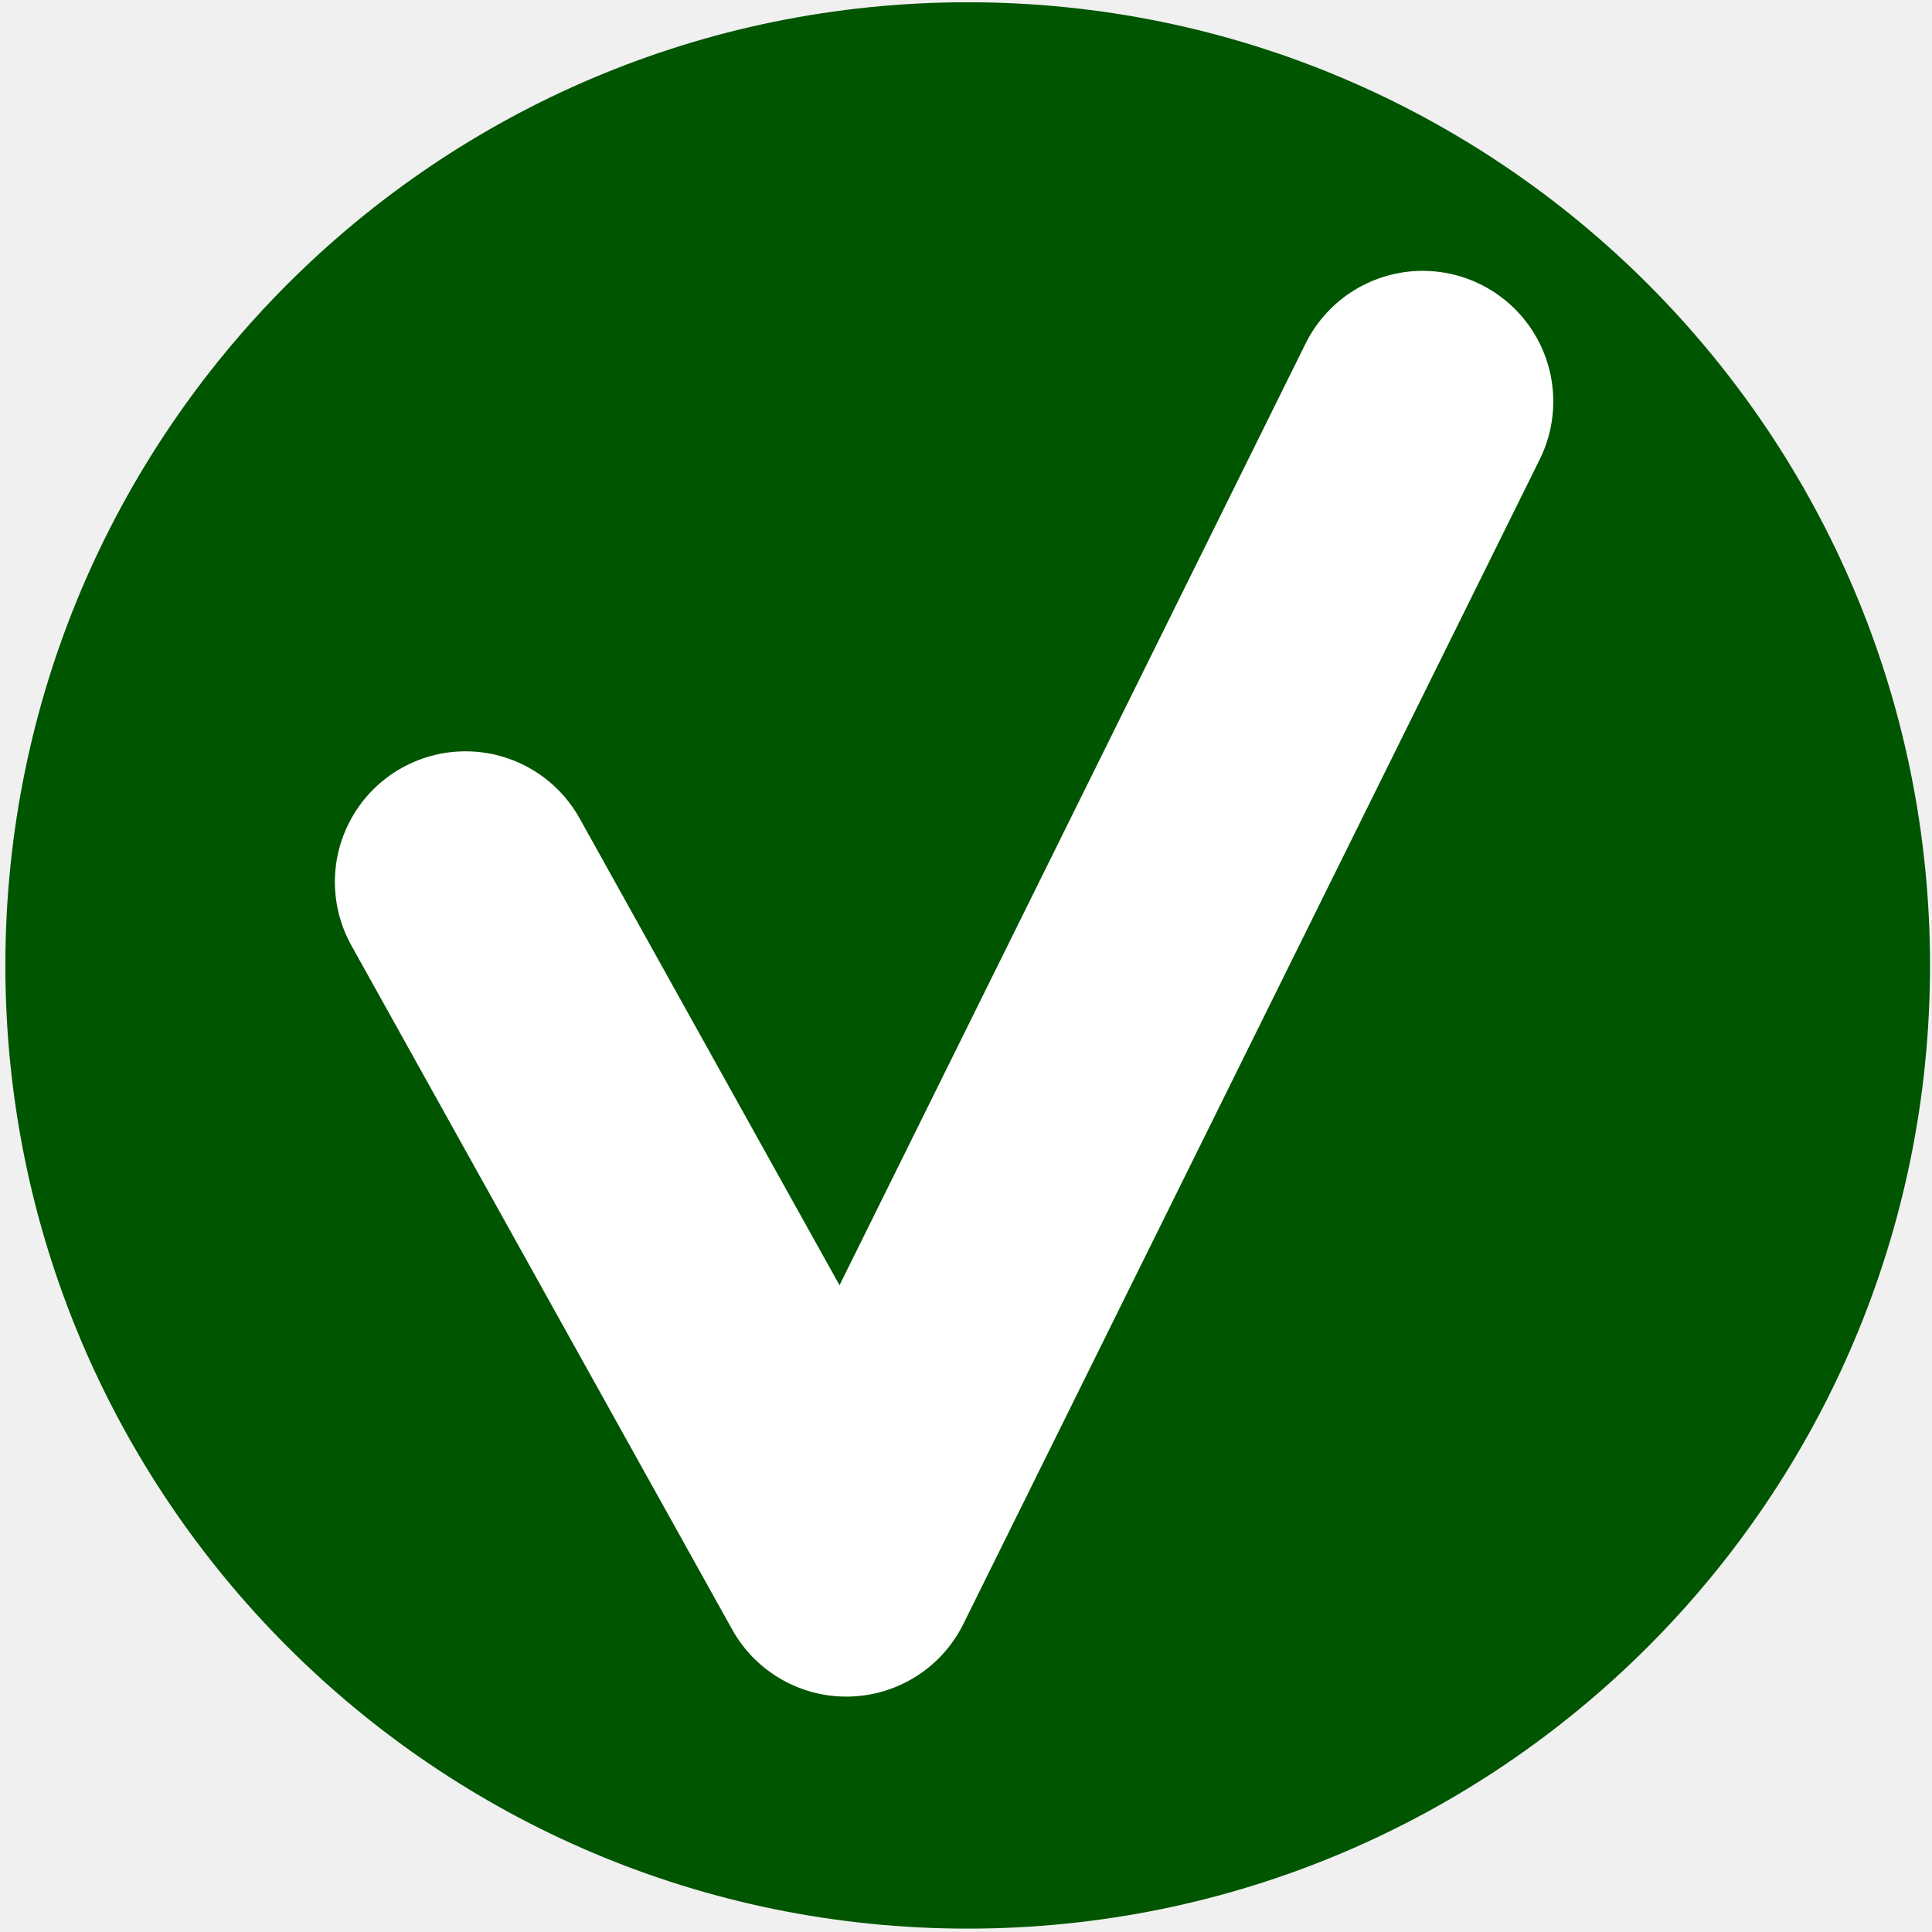
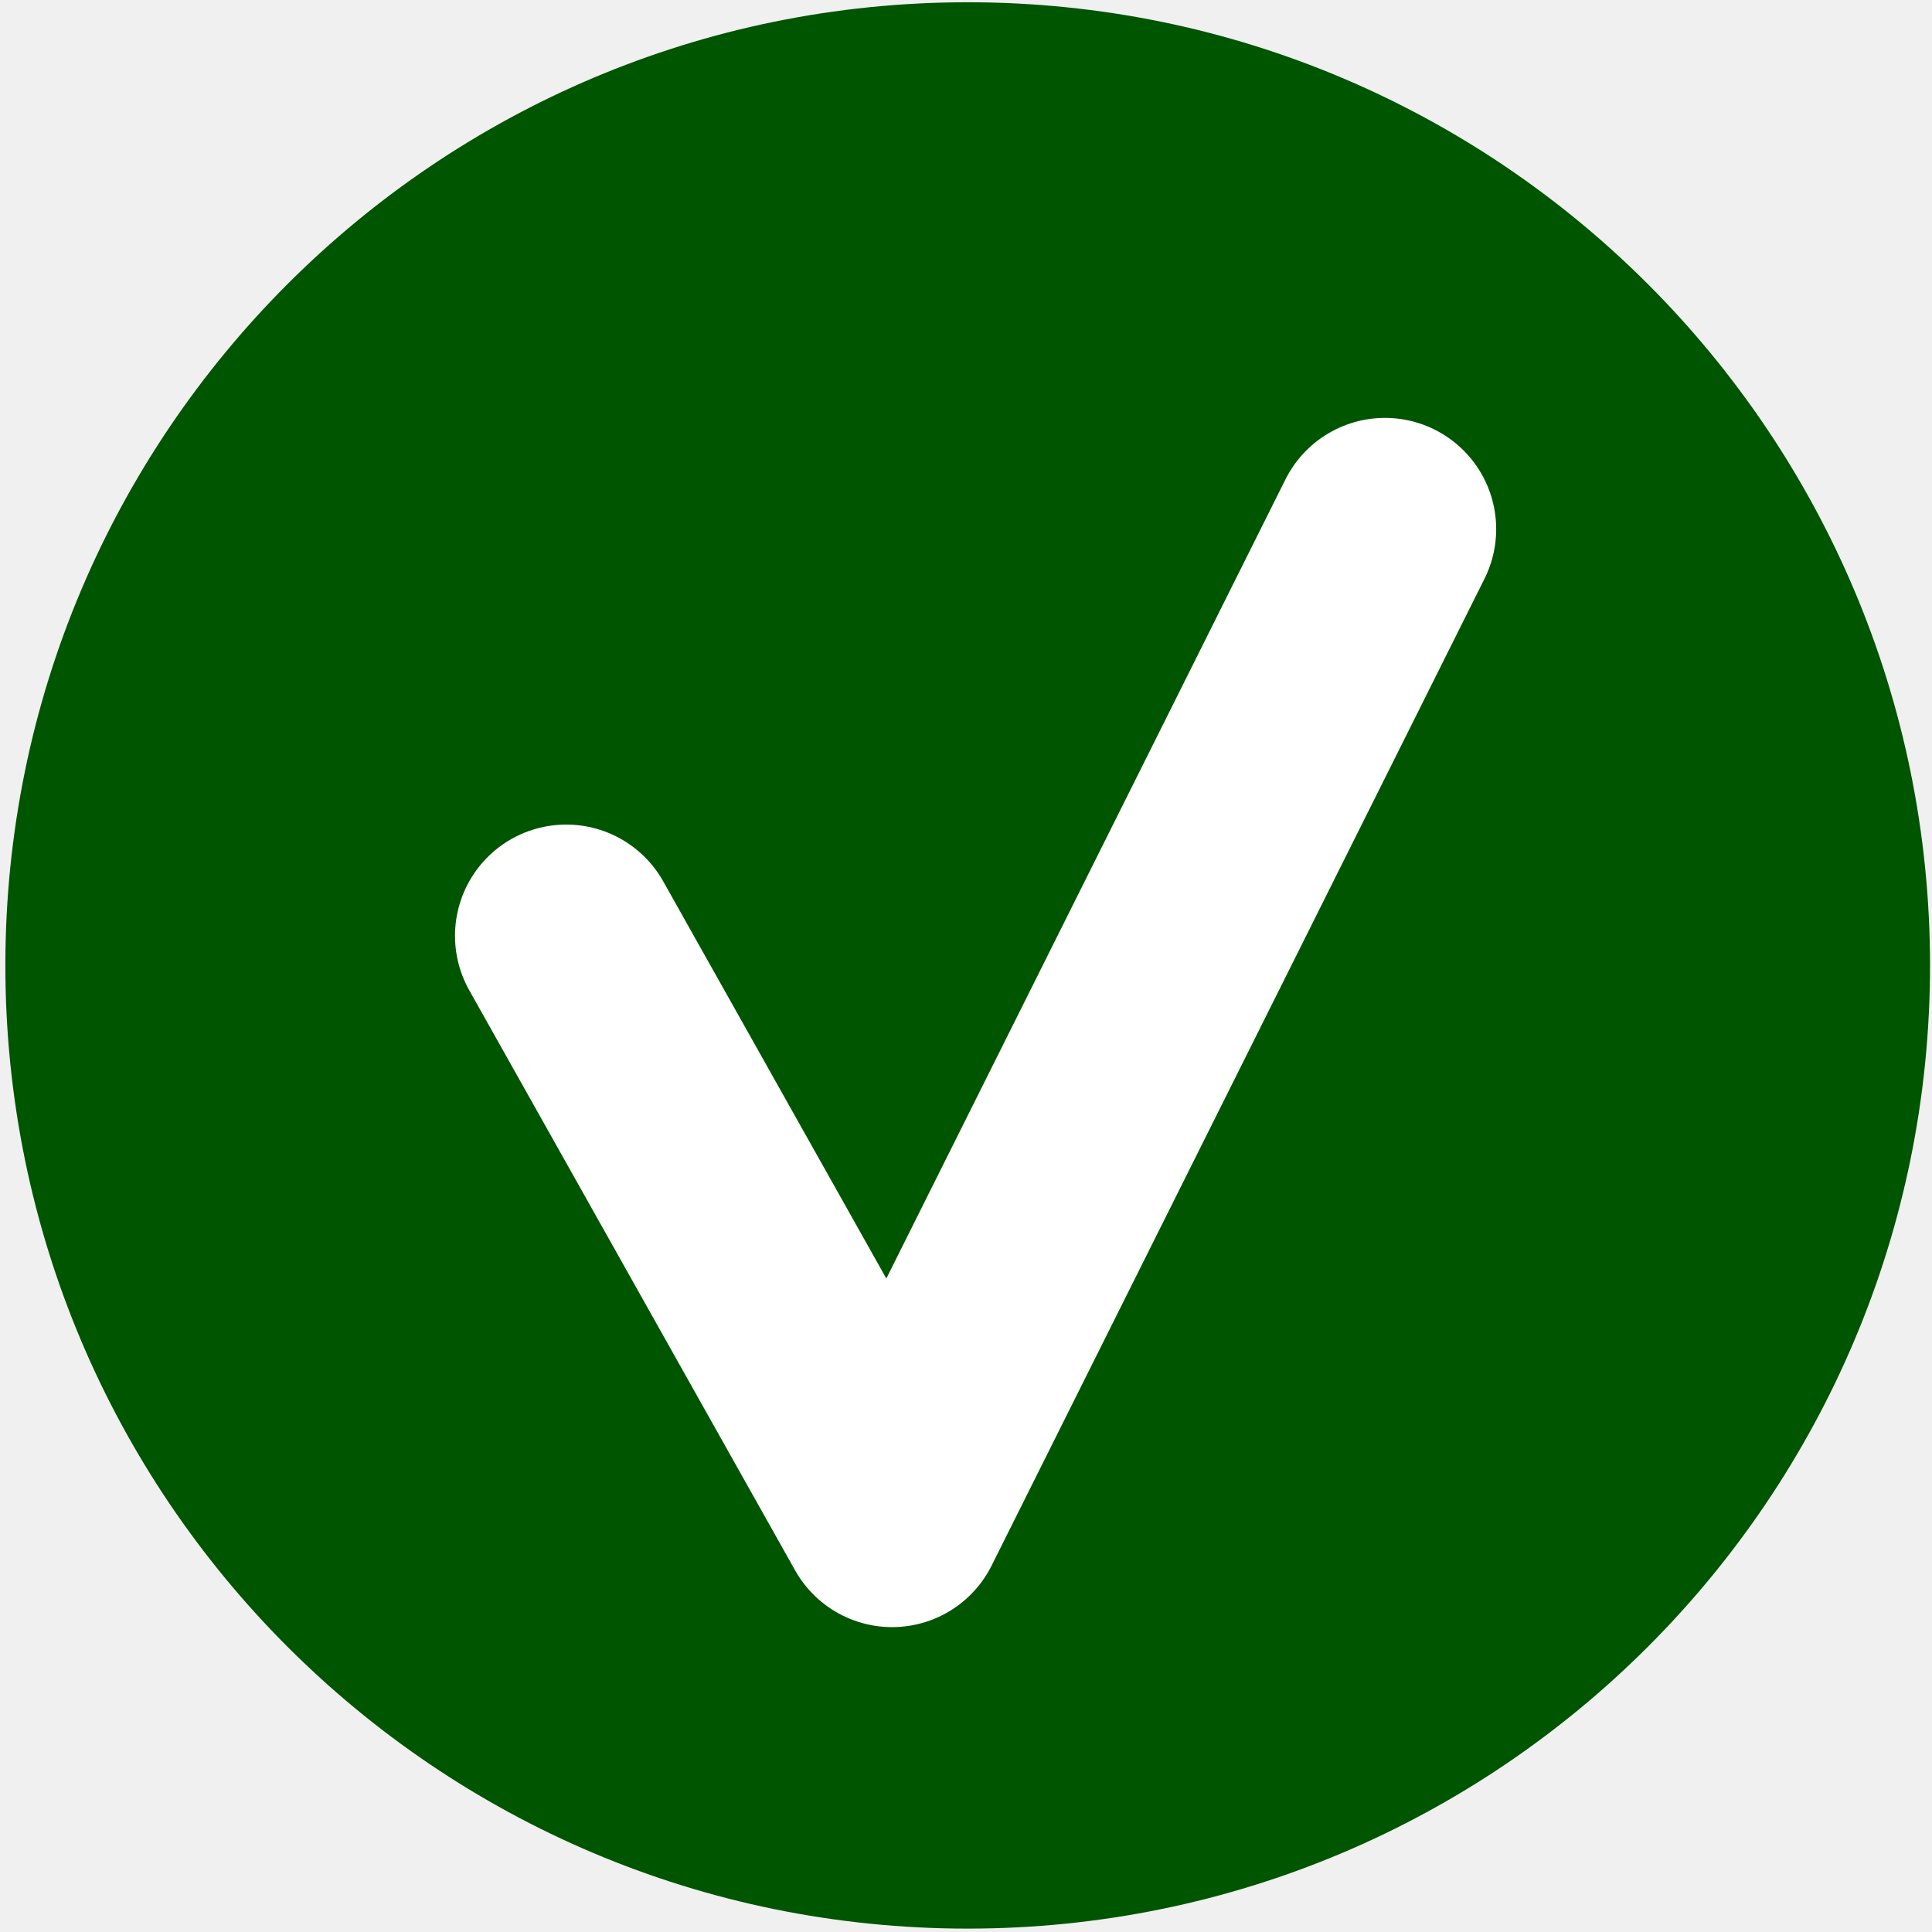
<svg xmlns="http://www.w3.org/2000/svg" width="6.844mm" height="6.844mm" viewBox="0 0 6.844 6.844" version="1.1" id="svg1" xml:space="preserve">
  <defs id="defs1" />
  <ellipse style="fill:#005500;stroke-width:0.542;fill-opacity:1" id="path1" cx="3.428" cy="3.42" rx="3.409" ry="3.412" />
  <g id="layer1" transform="translate(-169.7615,-199.6045)">
    <g id="check-mark-white" transform="matrix(1.908081,0,0,1.908081,87.29276,57.11348)" style="stroke:#ffffff;stroke-opacity:1">
      <rect style="fill:none;stroke:#ffffff;stroke-width:0.25;stroke-linejoin:miter;stroke-dasharray:none;stroke-dashoffset:128.504;stroke-opacity:0" id="rect354-384-9-3-9" width="3.337" height="3.337" x="43.346" y="74.803" ry="0" rx="0" />
-       <path style="fill:none;stroke:#ffffff;stroke-width:0.485;stroke-linecap:round;stroke-linejoin:round;stroke-dasharray:none;stroke-opacity:1" d="m 44.085,76.315 0.707,1.27 1.07,-2.162" id="path4-1-0" />
+       <path style="fill:none;stroke:#ffffff;stroke-width:0.413;stroke-linecap:round;stroke-linejoin:round;stroke-dasharray:none;stroke-opacity:1" d="m 44.272,76.415 0.605,1.077 0.915,-1.832" id="path4-1-0" />
    </g>
  </g>
</svg>
